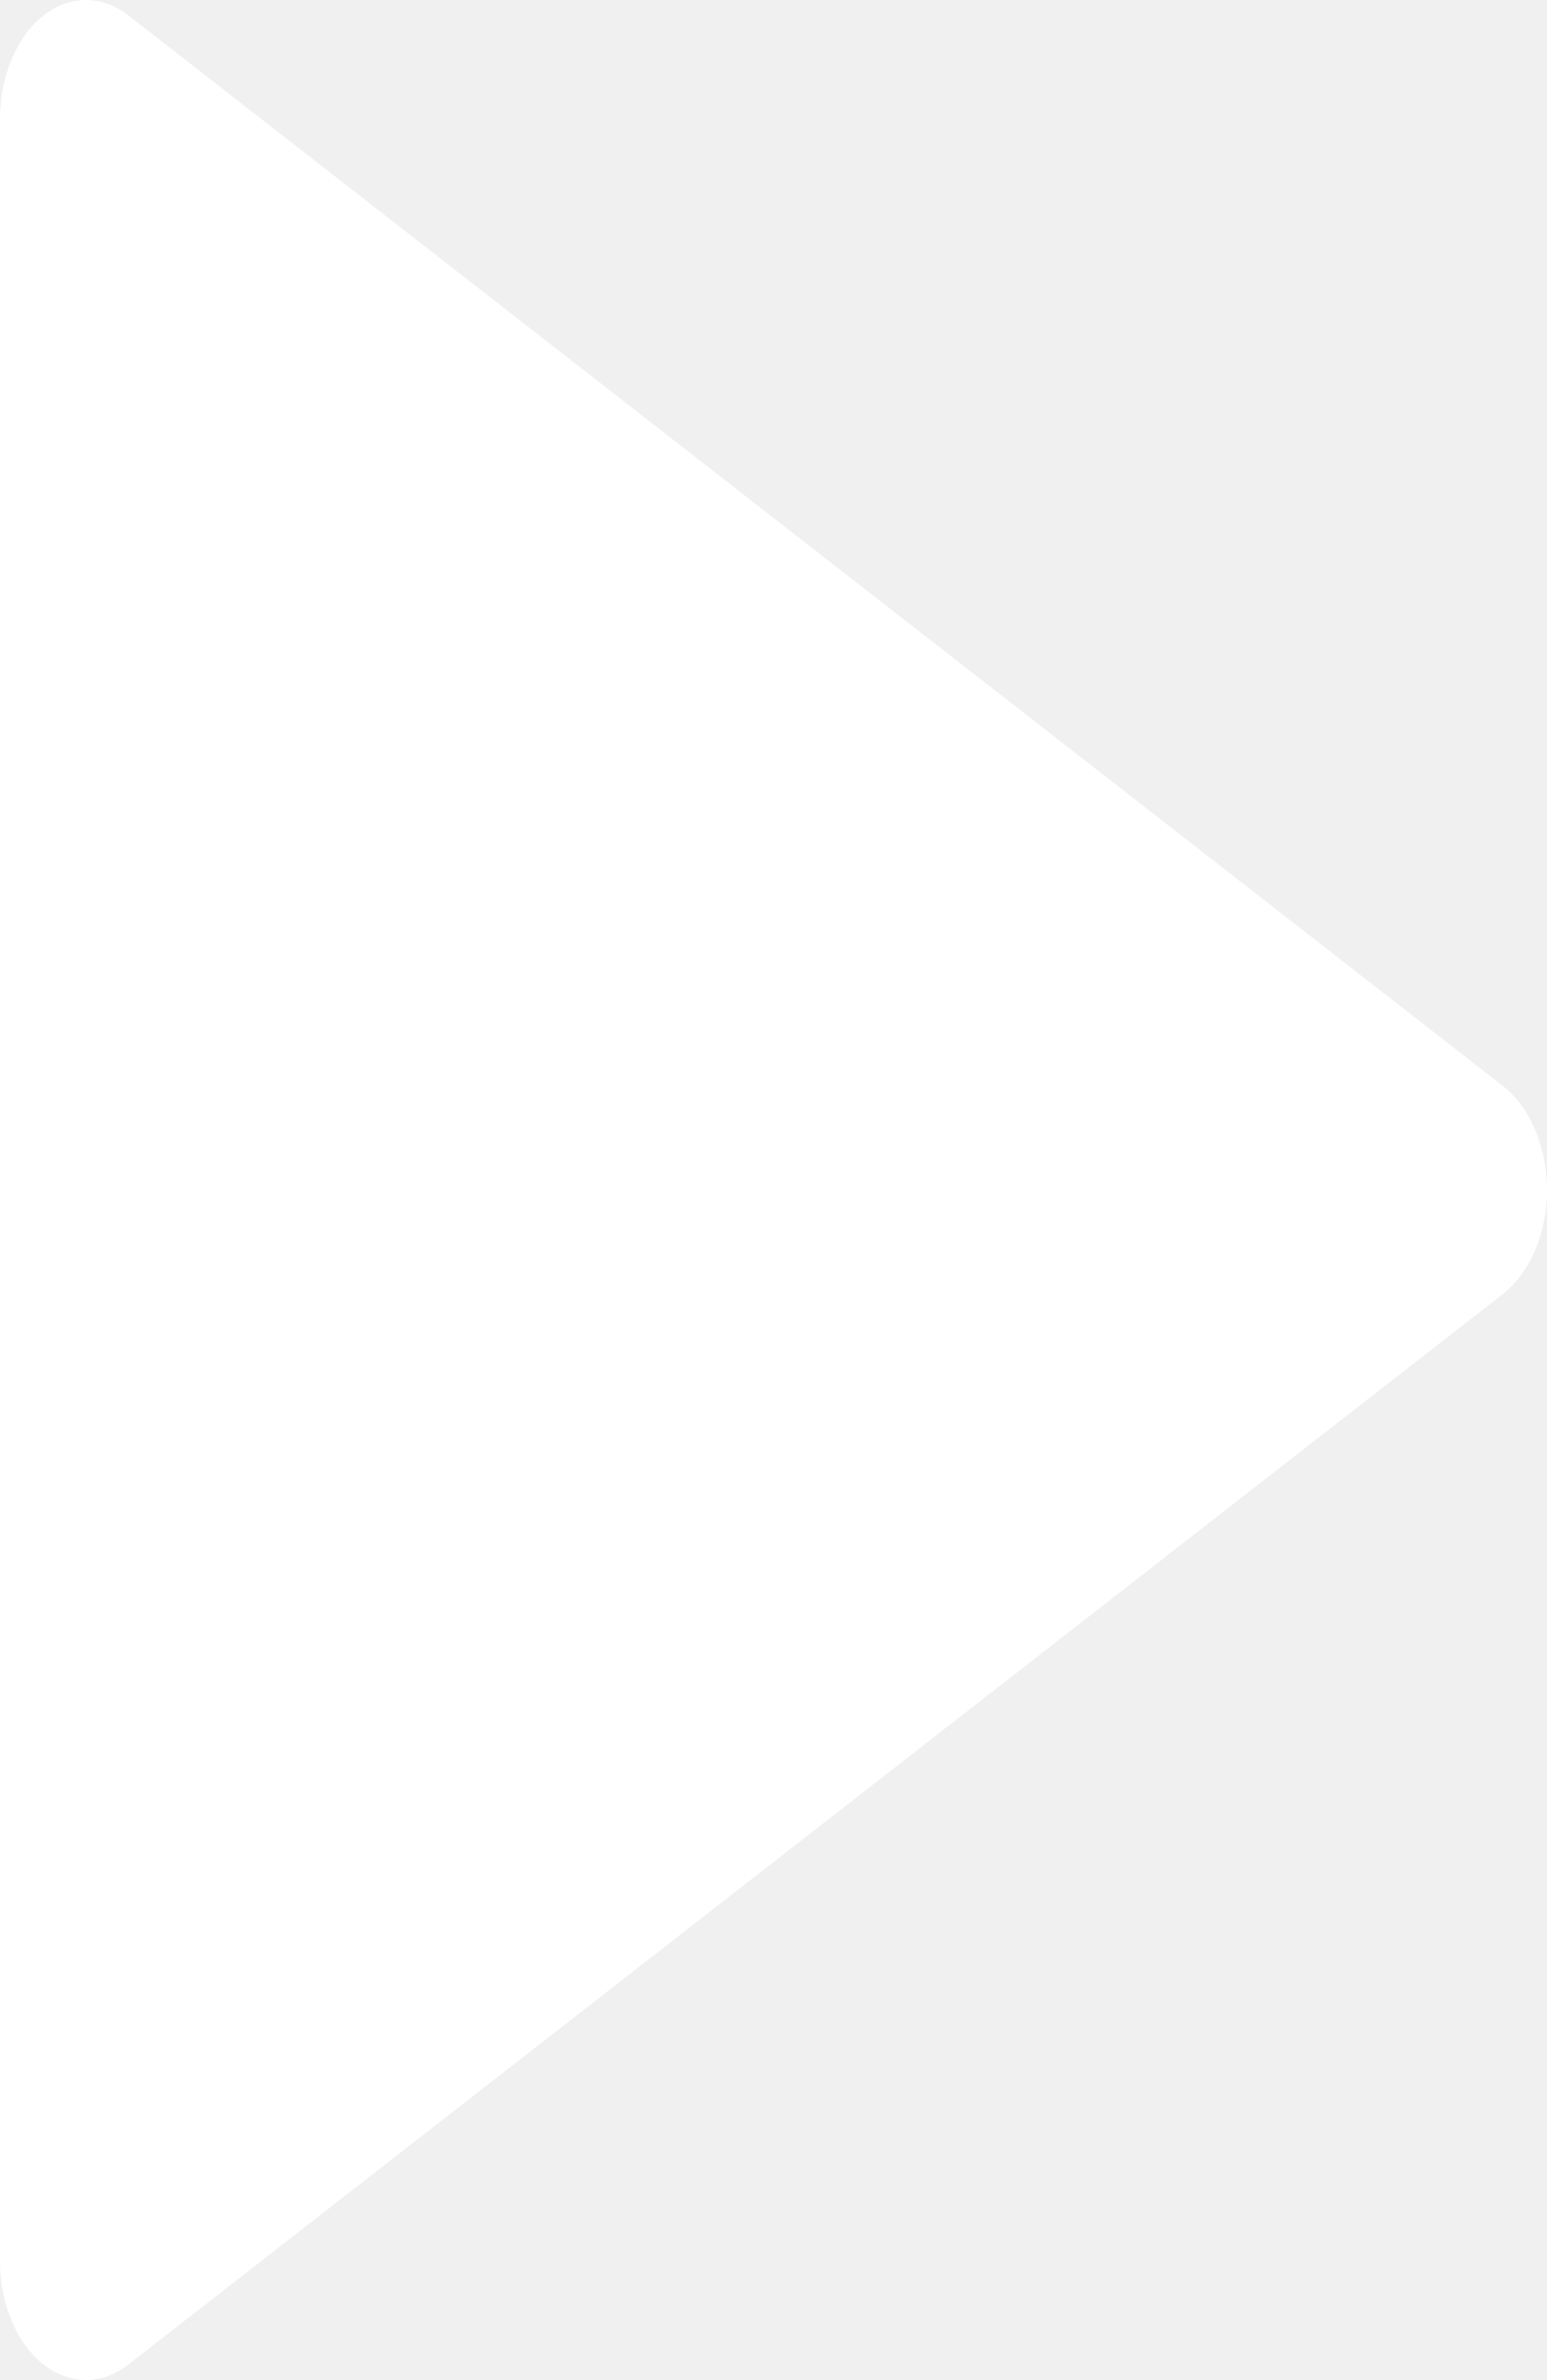
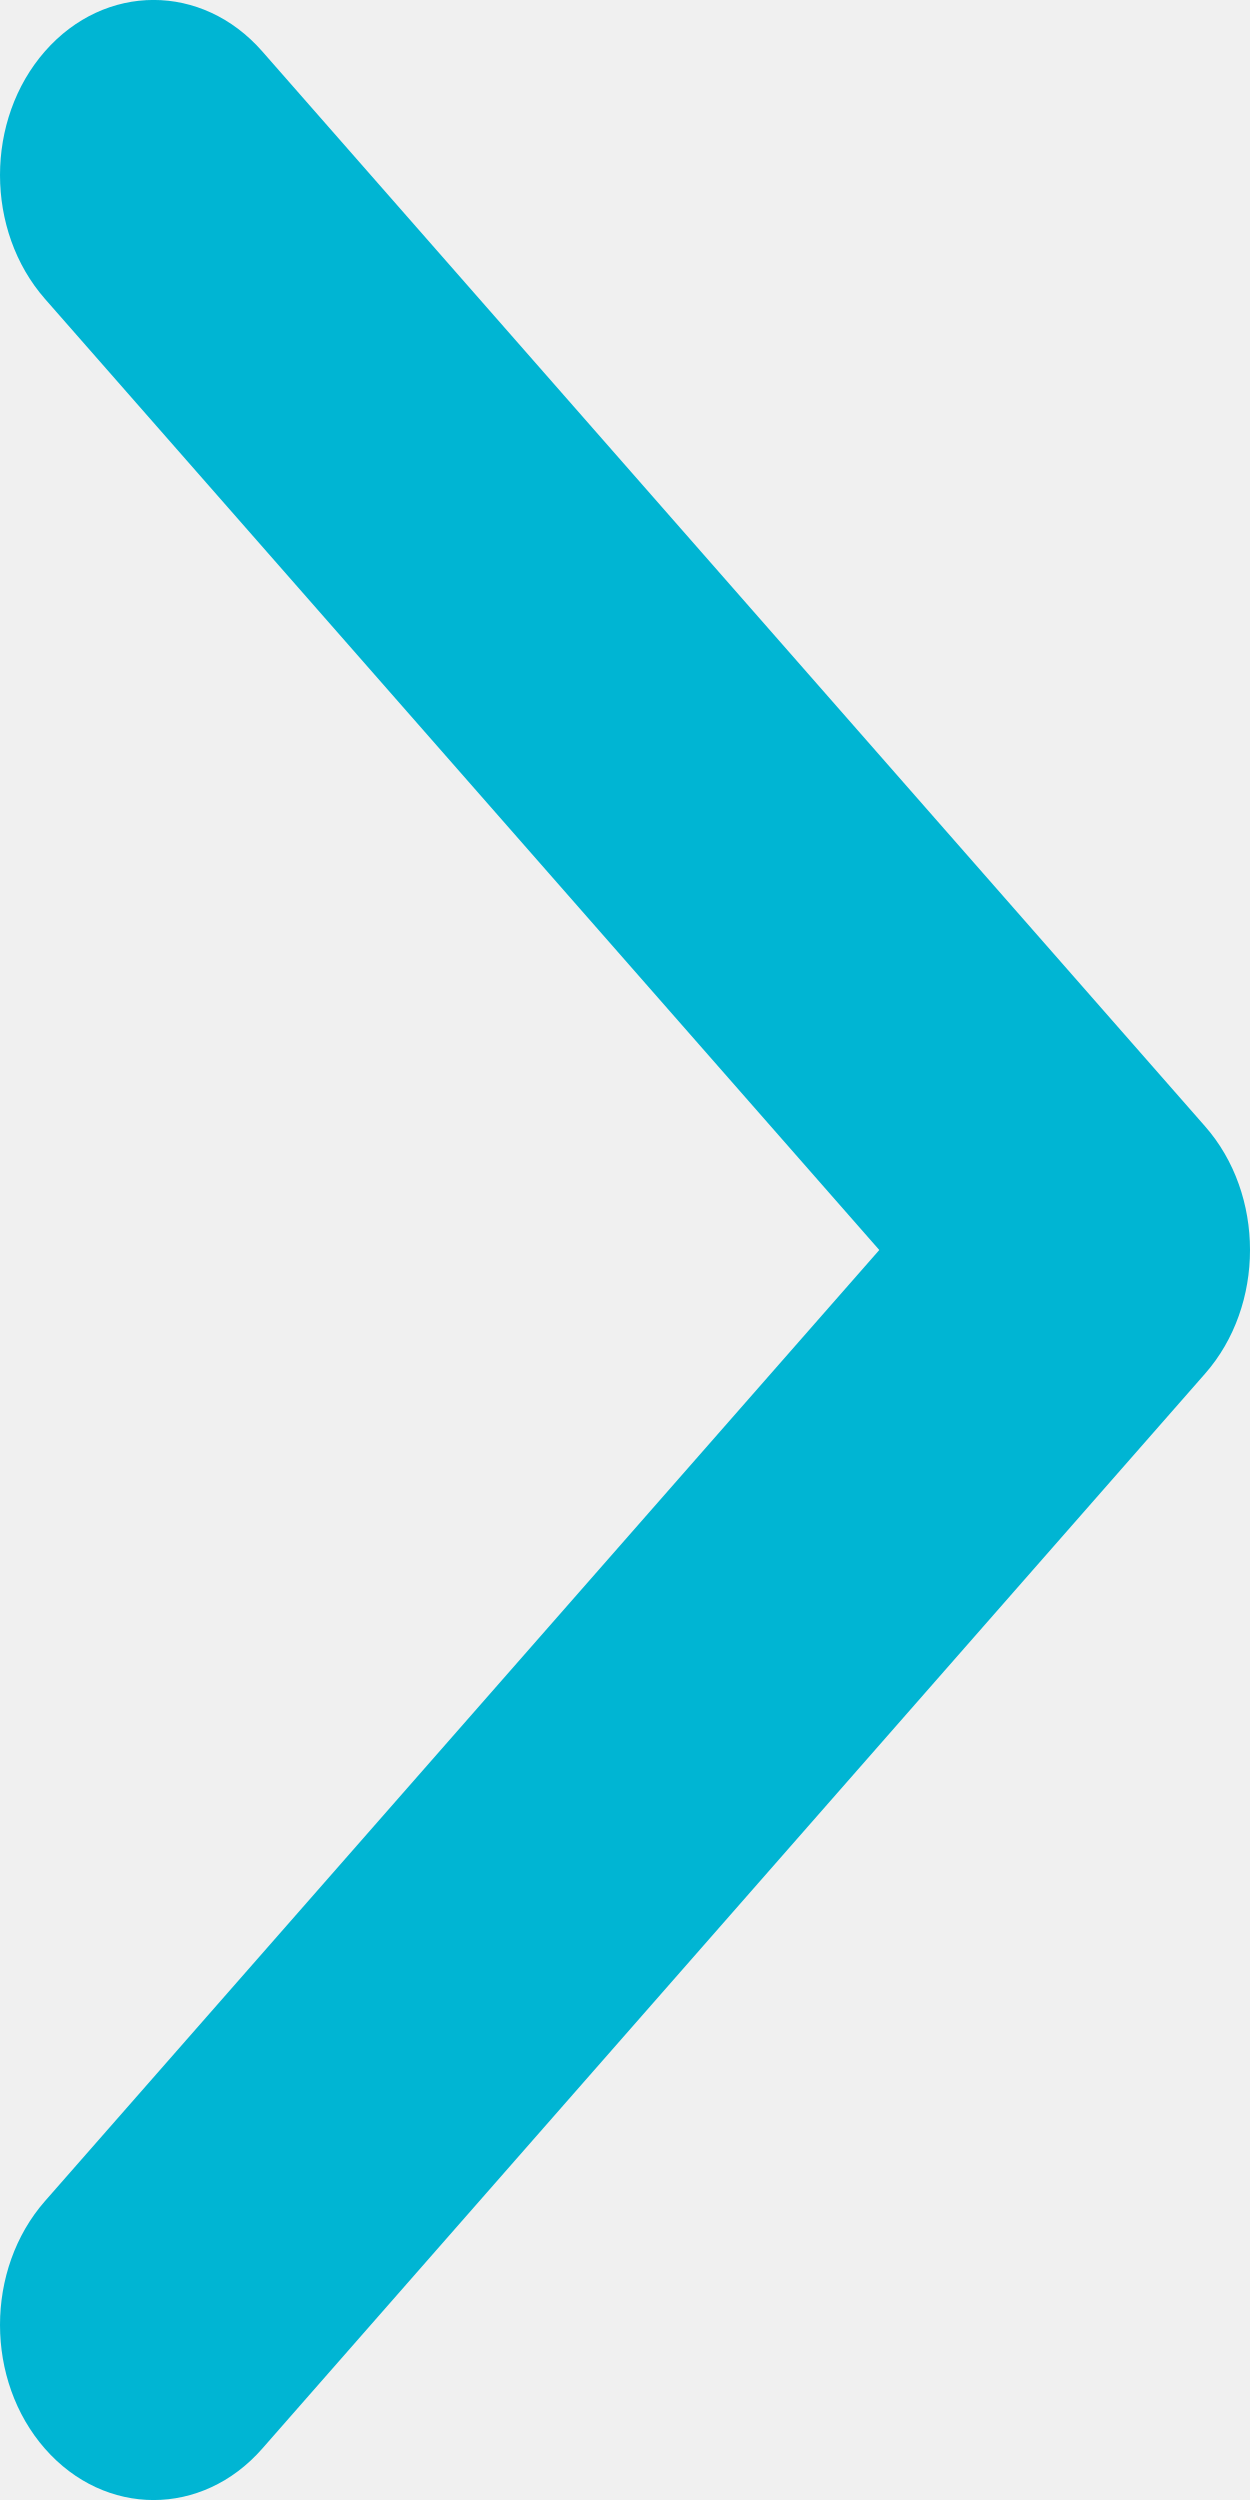
- <svg xmlns="http://www.w3.org/2000/svg" width="13" height="20" viewBox="0 0 13 20" fill="none">
-   <path d="M12.632 9.128L1.076 0.128C0.852 -0.046 0.579 -0.042 0.358 0.136C0.136 0.316 0 0.644 0 1V19C0 19.356 0.136 19.684 0.358 19.864C0.471 19.954 0.597 20 0.722 20C0.844 20 0.966 19.958 1.076 19.872L12.632 10.872C12.858 10.694 13 10.362 13 10C13 9.638 12.858 9.306 12.632 9.128Z" fill="white" />
+ <svg xmlns="http://www.w3.org/2000/svg" width="7" height="14" viewBox="0 0 7 14" fill="none">
+   <path d="M7 7C7 6.749 6.916 6.498 6.748 6.307L1.468 0.287C1.132 -0.096 0.588 -0.096 0.252 0.287C-0.084 0.67 -0.084 1.291 0.252 1.674L4.924 7L0.252 12.326C-0.084 12.709 -0.084 13.33 0.252 13.713C0.588 14.096 1.132 14.096 1.468 13.713L6.748 7.693C6.916 7.502 7 7.251 7 7Z" fill="#00B5D3" />
</svg>
